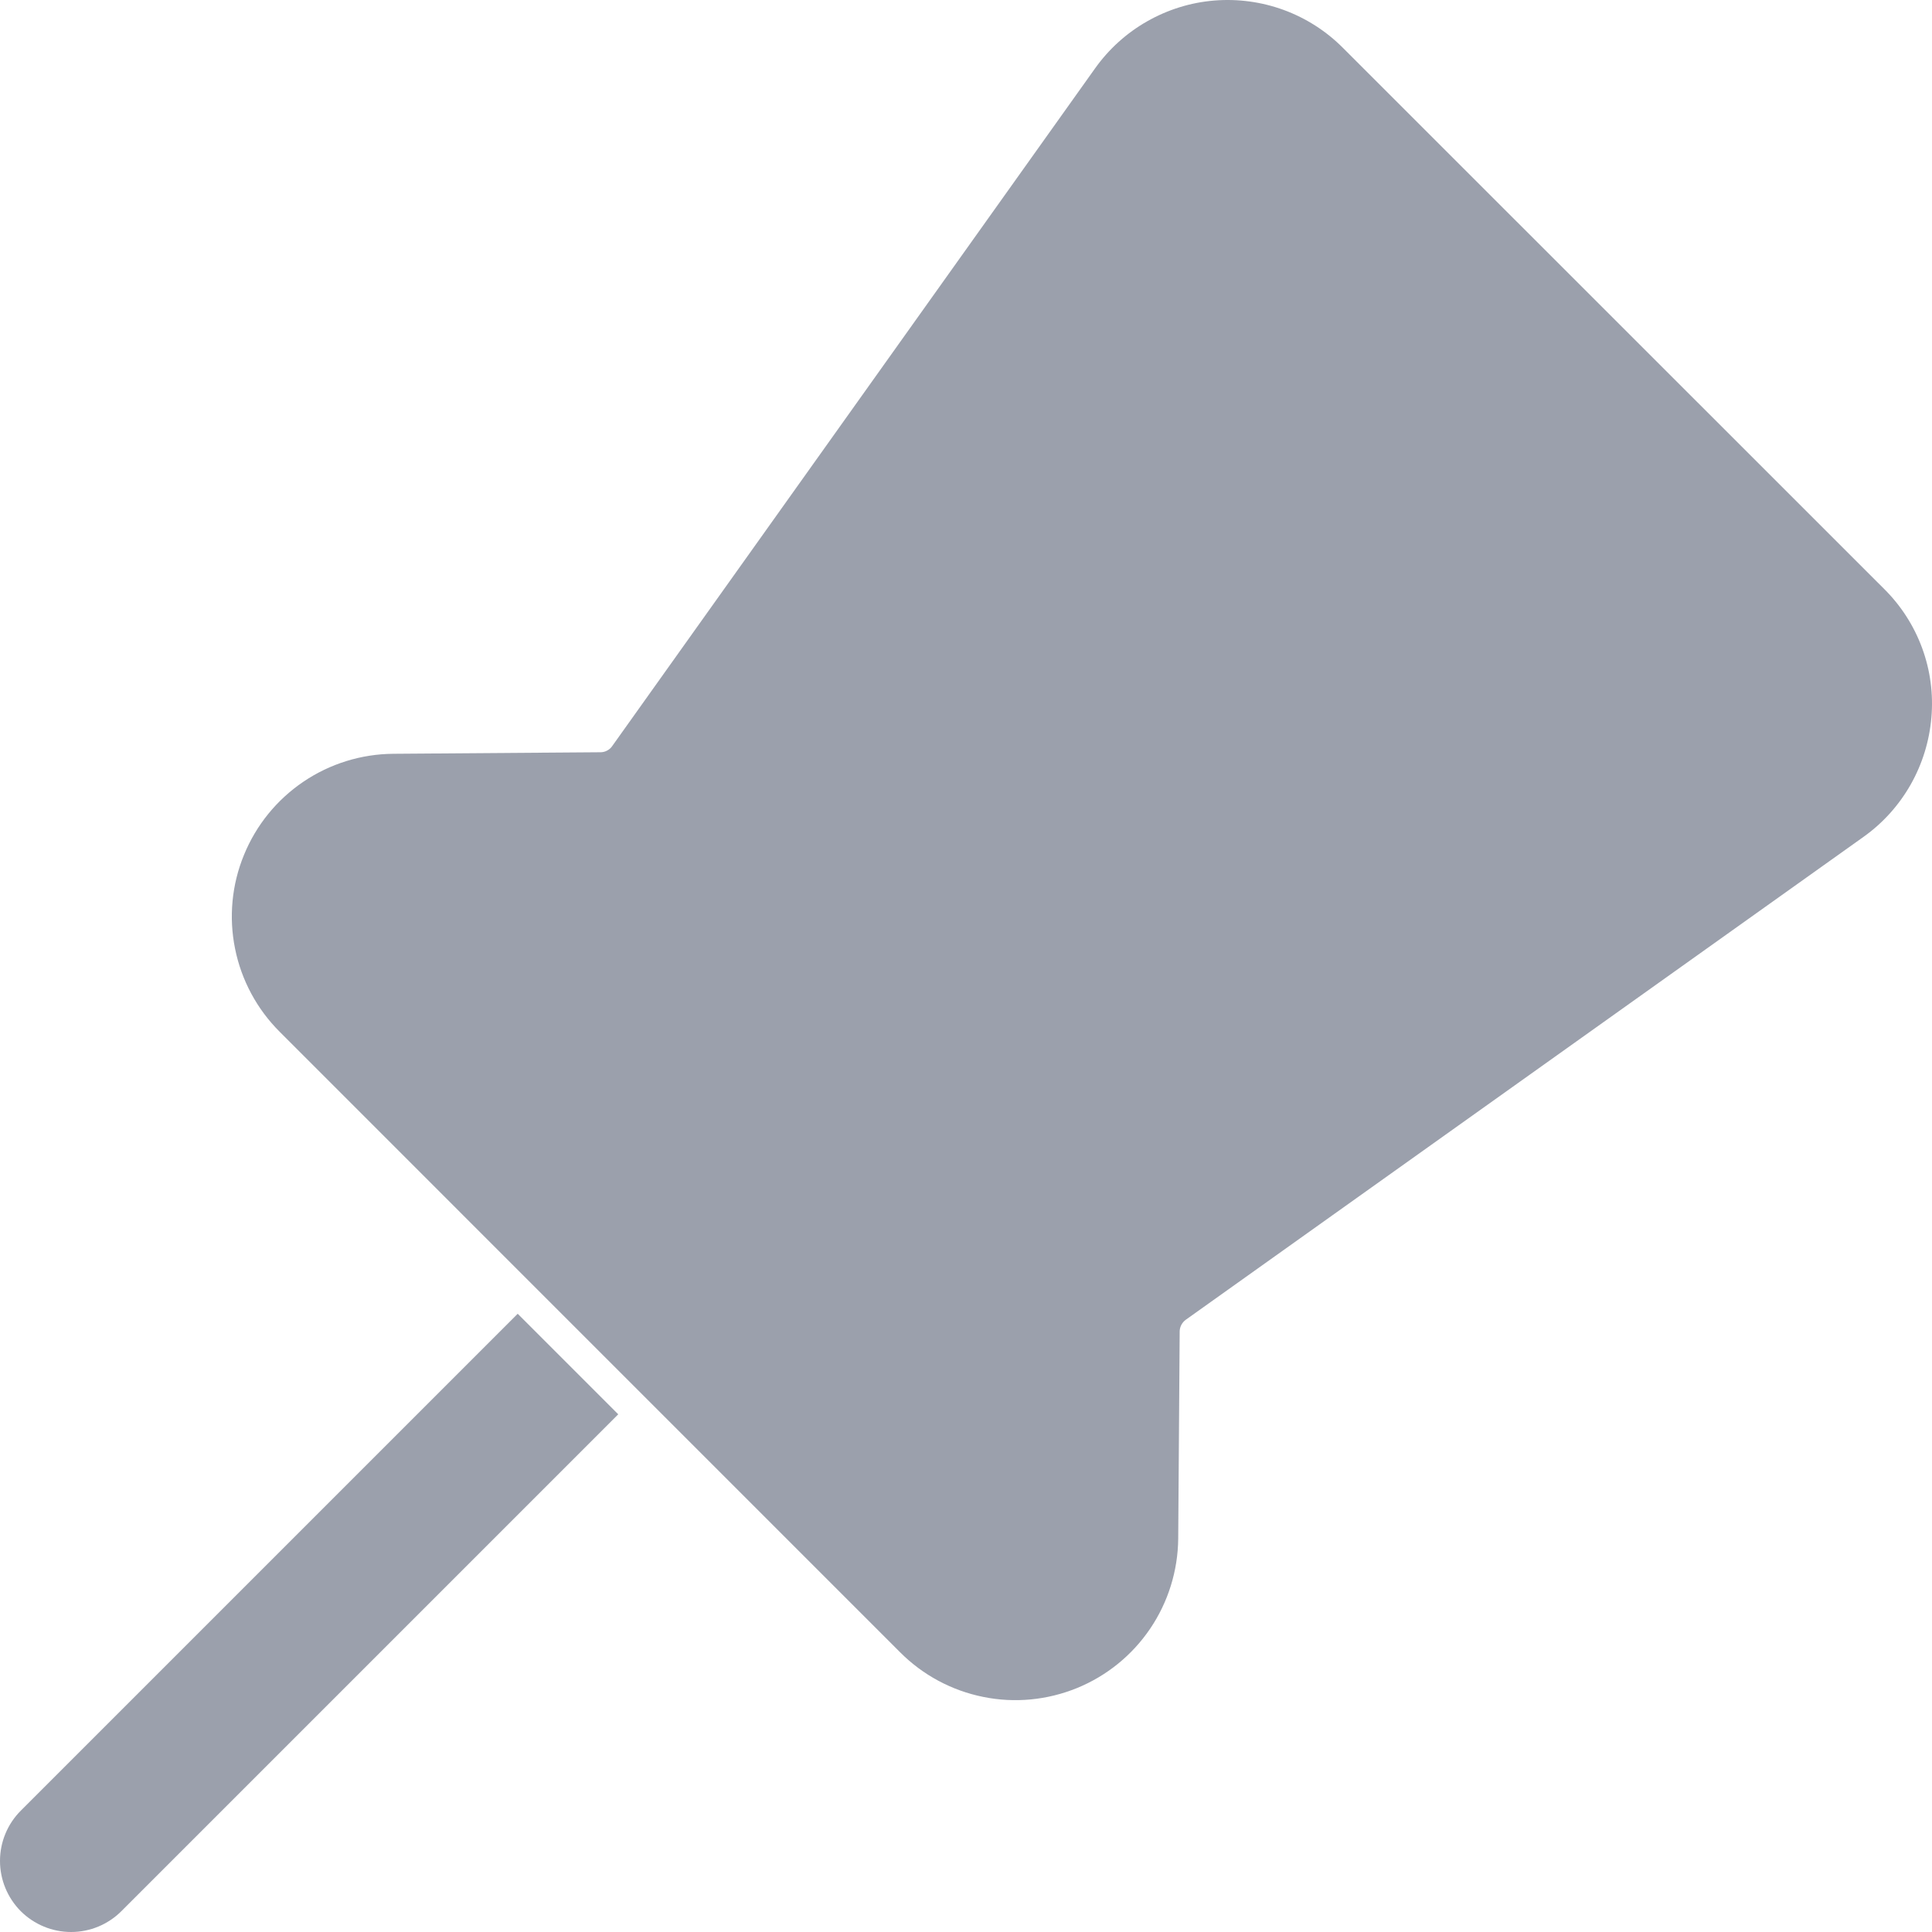
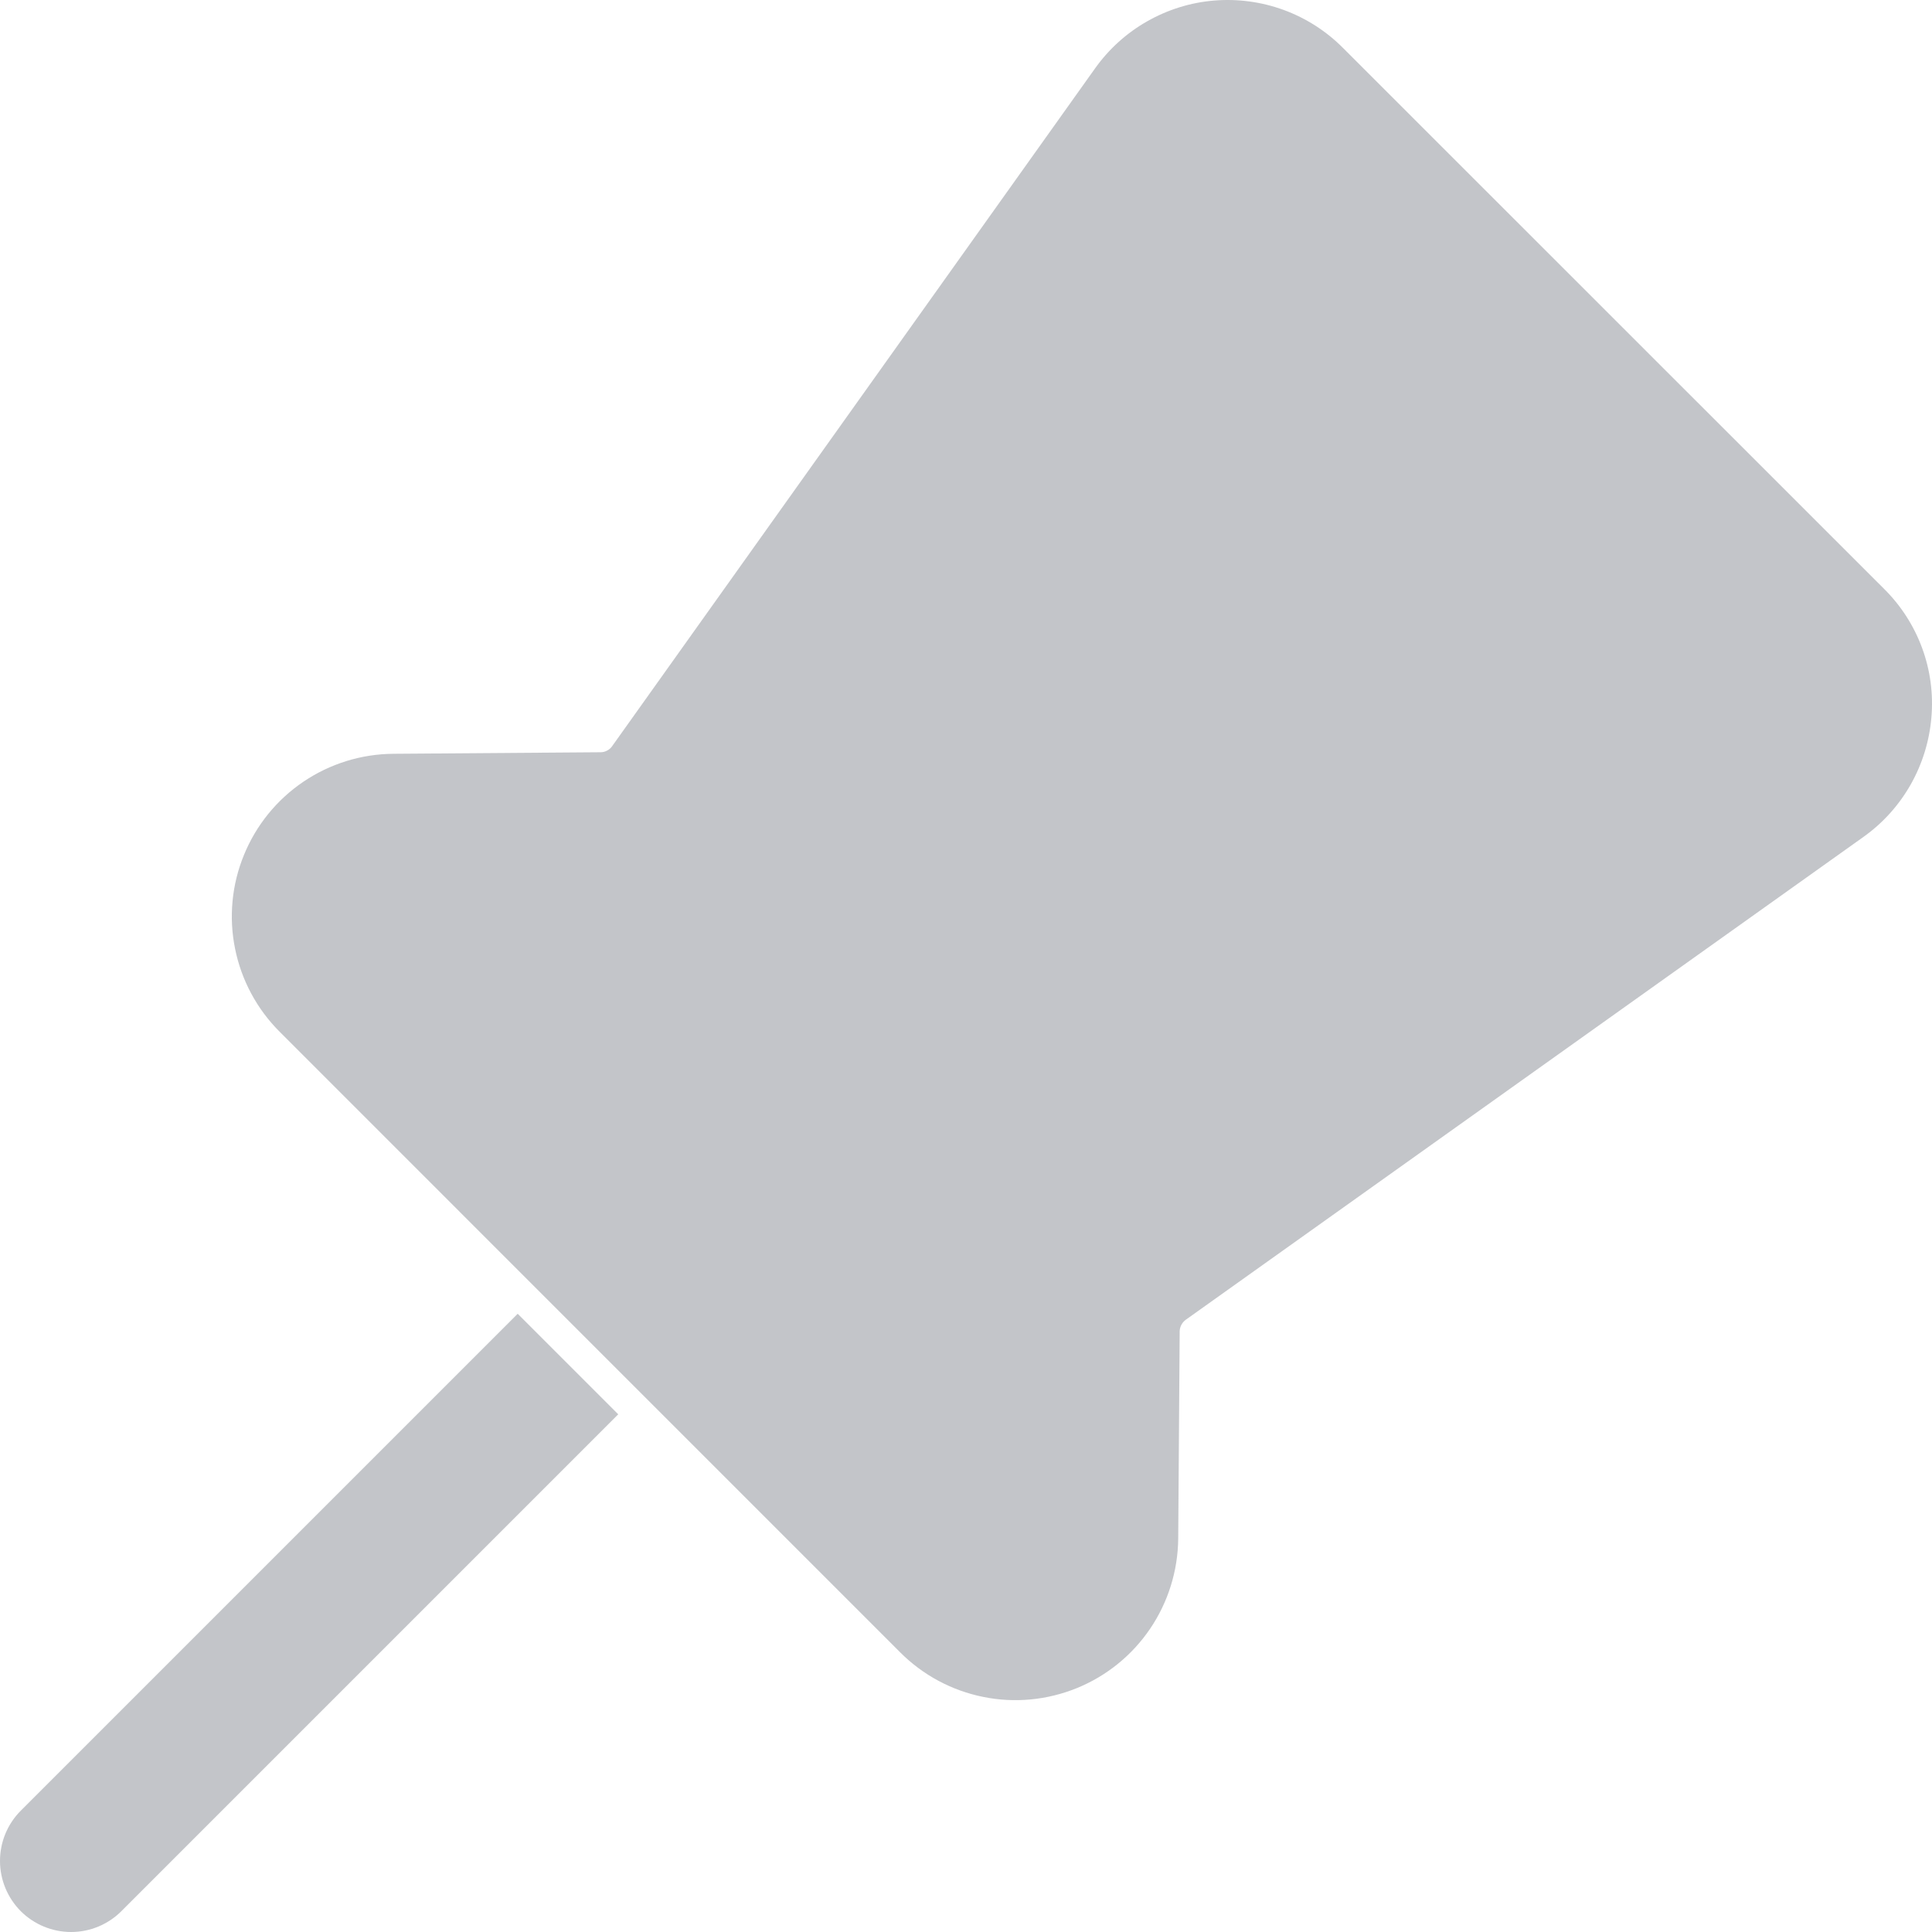
<svg xmlns="http://www.w3.org/2000/svg" width="25" height="25" viewBox="0 0 25 25" fill="none">
-   <path d="M24.38 7.62L17.377 0.619C17.161 0.402 16.9 0.235 16.612 0.129C16.325 0.024 16.018 -0.018 15.712 0.007C15.407 0.032 15.111 0.124 14.844 0.276C14.578 0.427 14.348 0.635 14.17 0.885L7.92 9.657C7.904 9.68 7.882 9.699 7.857 9.712C7.832 9.726 7.804 9.733 7.776 9.734L5.09 9.754C4.674 9.757 4.269 9.883 3.925 10.116C3.581 10.349 3.314 10.678 3.157 11.063C2.999 11.447 2.959 11.87 3.042 12.277C3.124 12.684 3.325 13.058 3.619 13.351L6.951 16.684L8.316 18.049L11.648 21.381C11.941 21.675 12.315 21.876 12.723 21.958C13.13 22.041 13.552 22 13.937 21.843C14.321 21.686 14.65 21.419 14.883 21.075C15.116 20.731 15.242 20.326 15.246 19.91L15.265 17.224C15.266 17.196 15.274 17.168 15.287 17.143C15.301 17.118 15.319 17.096 15.342 17.079L24.114 10.829C24.364 10.651 24.571 10.421 24.723 10.154C24.874 9.888 24.966 9.591 24.992 9.286C25.019 8.98 24.978 8.673 24.872 8.385C24.766 8.097 24.598 7.836 24.38 7.62Z" fill="#9BA0AC" />
-   <path d="M8 18.301L1.57 24.731C1.398 24.903 1.164 25 0.92 25C0.676 25 0.442 24.903 0.269 24.731C0.097 24.558 0 24.324 0 24.08C0 23.836 0.097 23.602 0.269 23.43L6.699 17L8 18.301Z" fill="#9BA0AC" />
+   <path d="M24.38 7.62L17.377 0.619C17.161 0.402 16.9 0.235 16.612 0.129C16.325 0.024 16.018 -0.018 15.712 0.007C15.407 0.032 15.111 0.124 14.844 0.276C14.578 0.427 14.348 0.635 14.17 0.885L7.92 9.657C7.904 9.68 7.882 9.699 7.857 9.712C7.832 9.726 7.804 9.733 7.776 9.734L5.09 9.754C4.674 9.757 4.269 9.883 3.925 10.116C3.581 10.349 3.314 10.678 3.157 11.063C2.999 11.447 2.959 11.87 3.042 12.277C3.124 12.684 3.325 13.058 3.619 13.351L6.951 16.684L8.316 18.049L11.648 21.381C11.941 21.675 12.315 21.876 12.723 21.958C13.13 22.041 13.552 22 13.937 21.843C14.321 21.686 14.65 21.419 14.883 21.075C15.116 20.731 15.242 20.326 15.246 19.91L15.265 17.224C15.266 17.196 15.274 17.168 15.287 17.143C15.301 17.118 15.319 17.096 15.342 17.079L24.114 10.829C24.364 10.651 24.571 10.421 24.723 10.154C24.874 9.888 24.966 9.591 24.992 9.286C25.019 8.98 24.978 8.673 24.872 8.385C24.766 8.097 24.598 7.836 24.38 7.62Z" fill="#9B9EA5" fill-opacity="0.6" />
+   <path d="M8 18.301L1.57 24.731C1.398 24.903 1.164 25 0.92 25C0.676 25 0.442 24.903 0.269 24.731C0.097 24.558 0 24.324 0 24.08C0 23.836 0.097 23.602 0.269 23.43L6.699 17L8 18.301Z" fill="#9B9EA5" fill-opacity="0.6" />
</svg>
